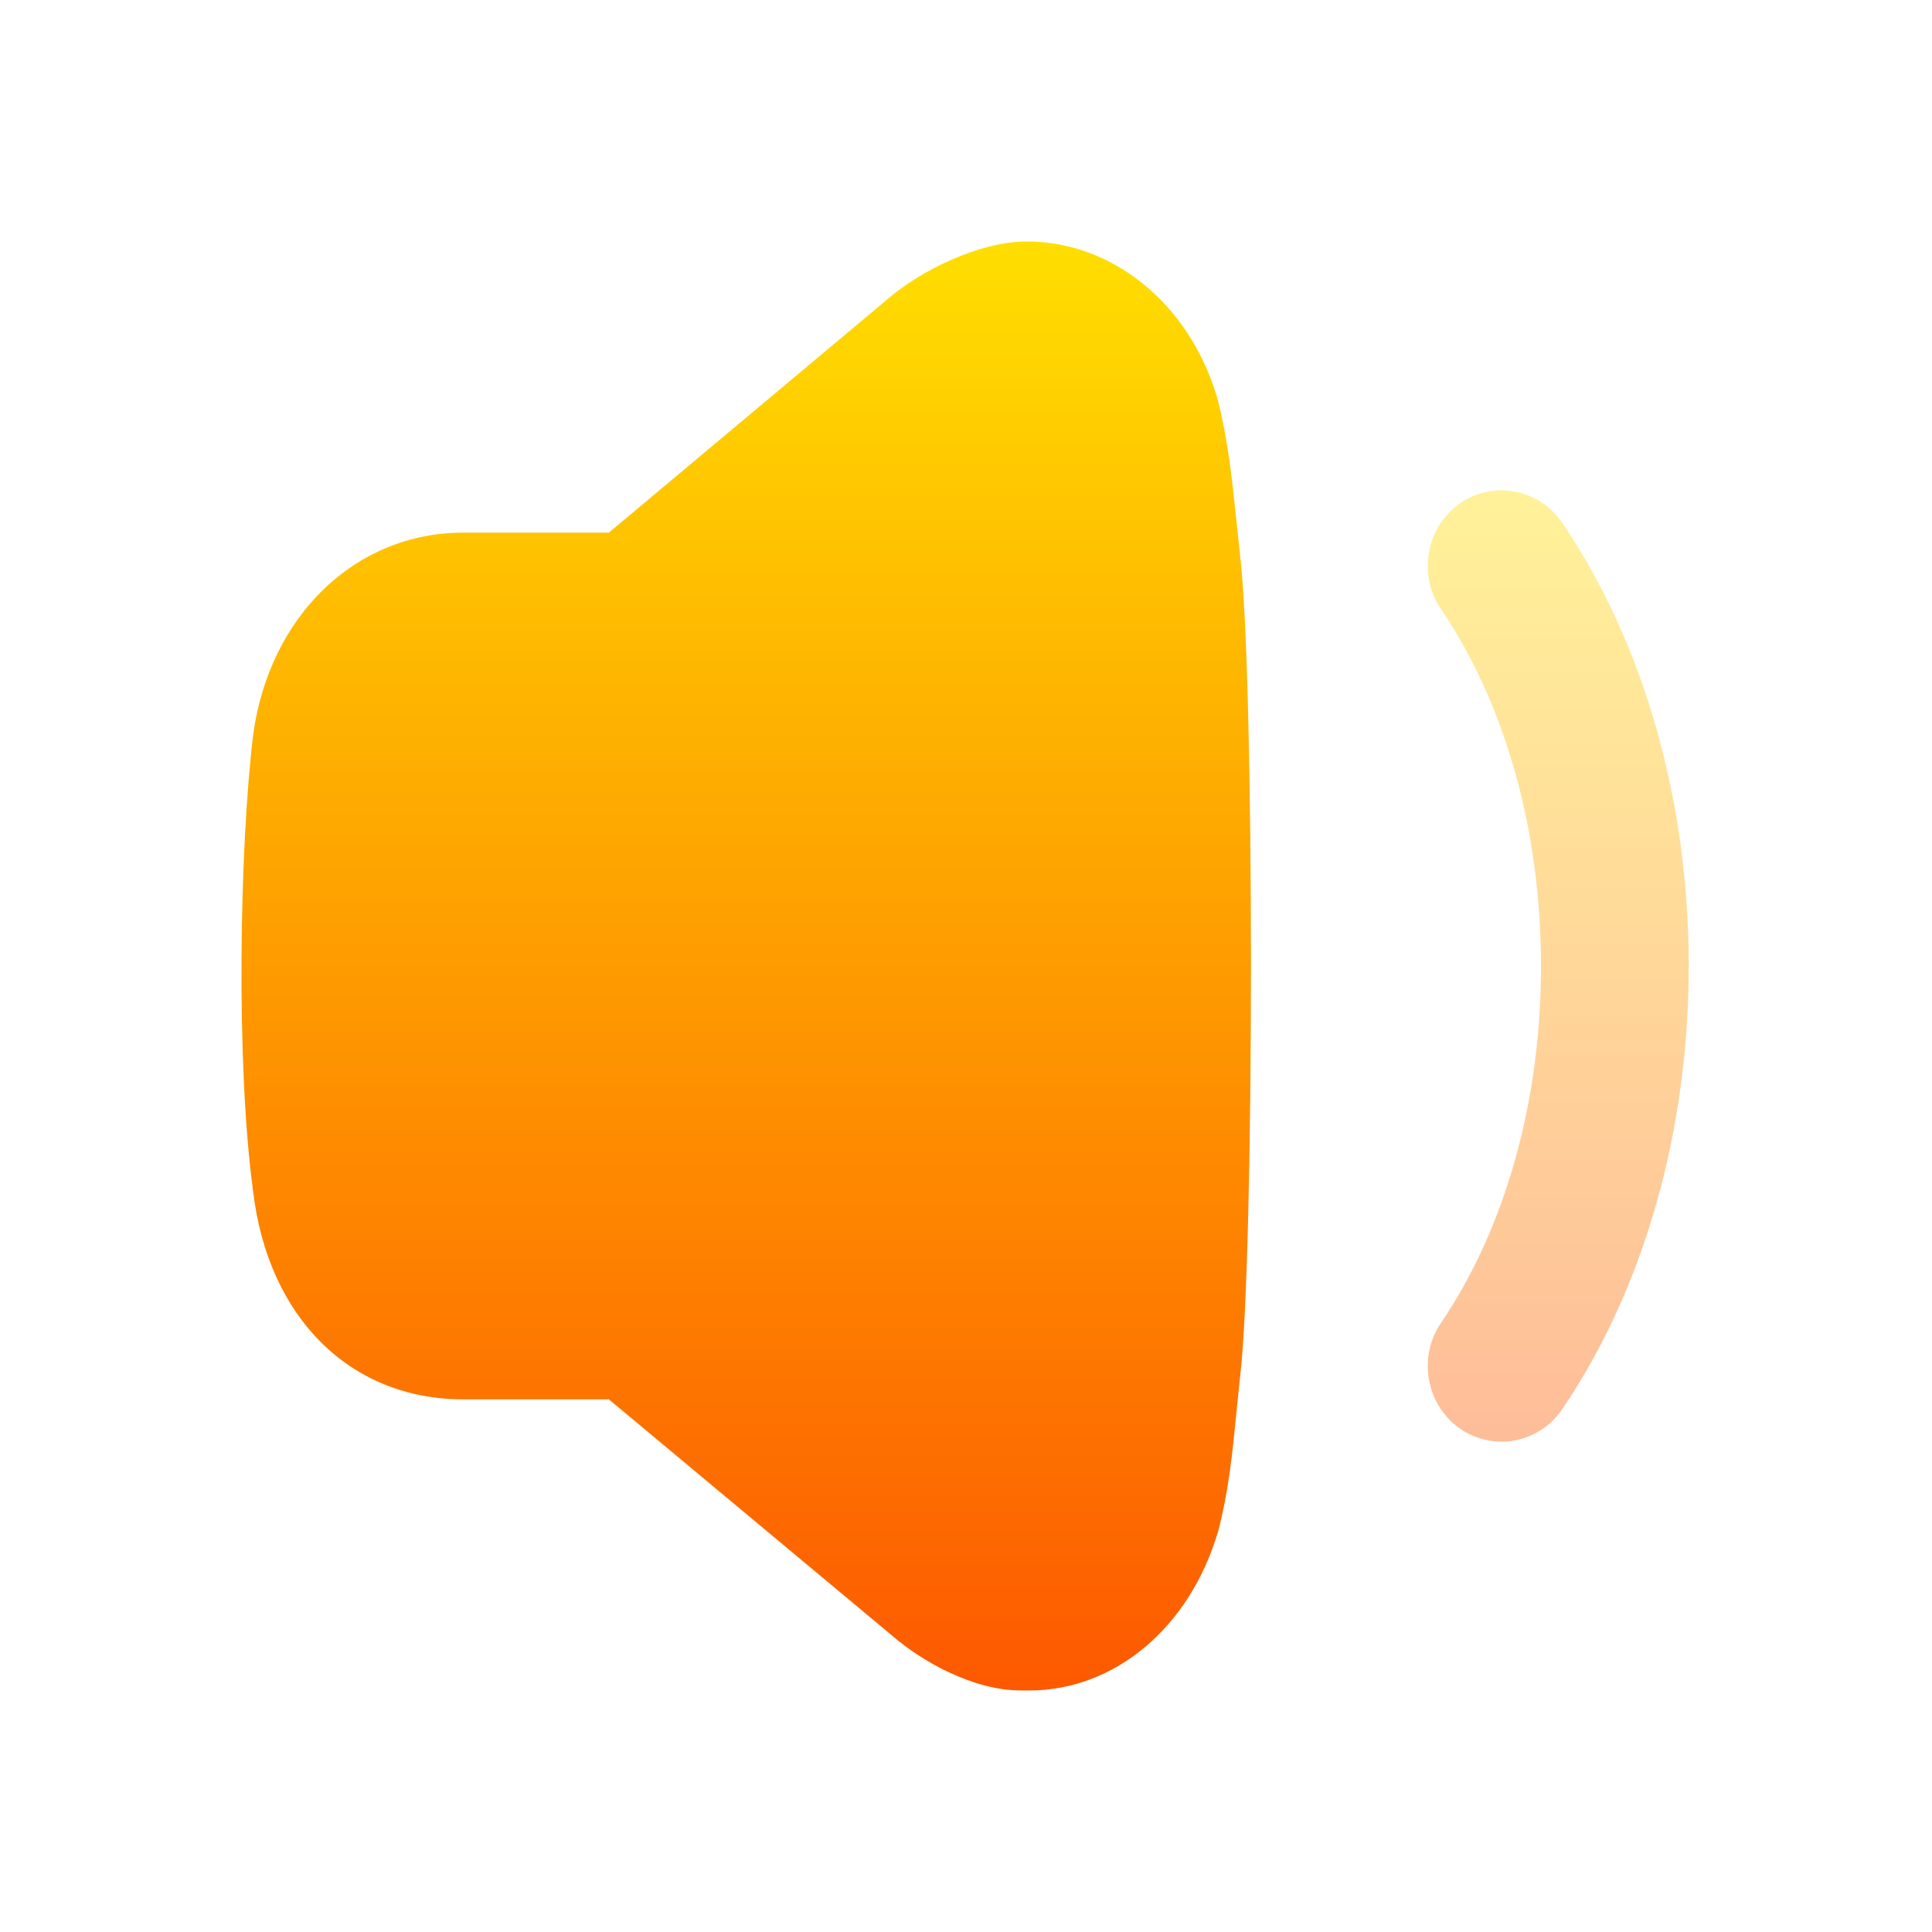
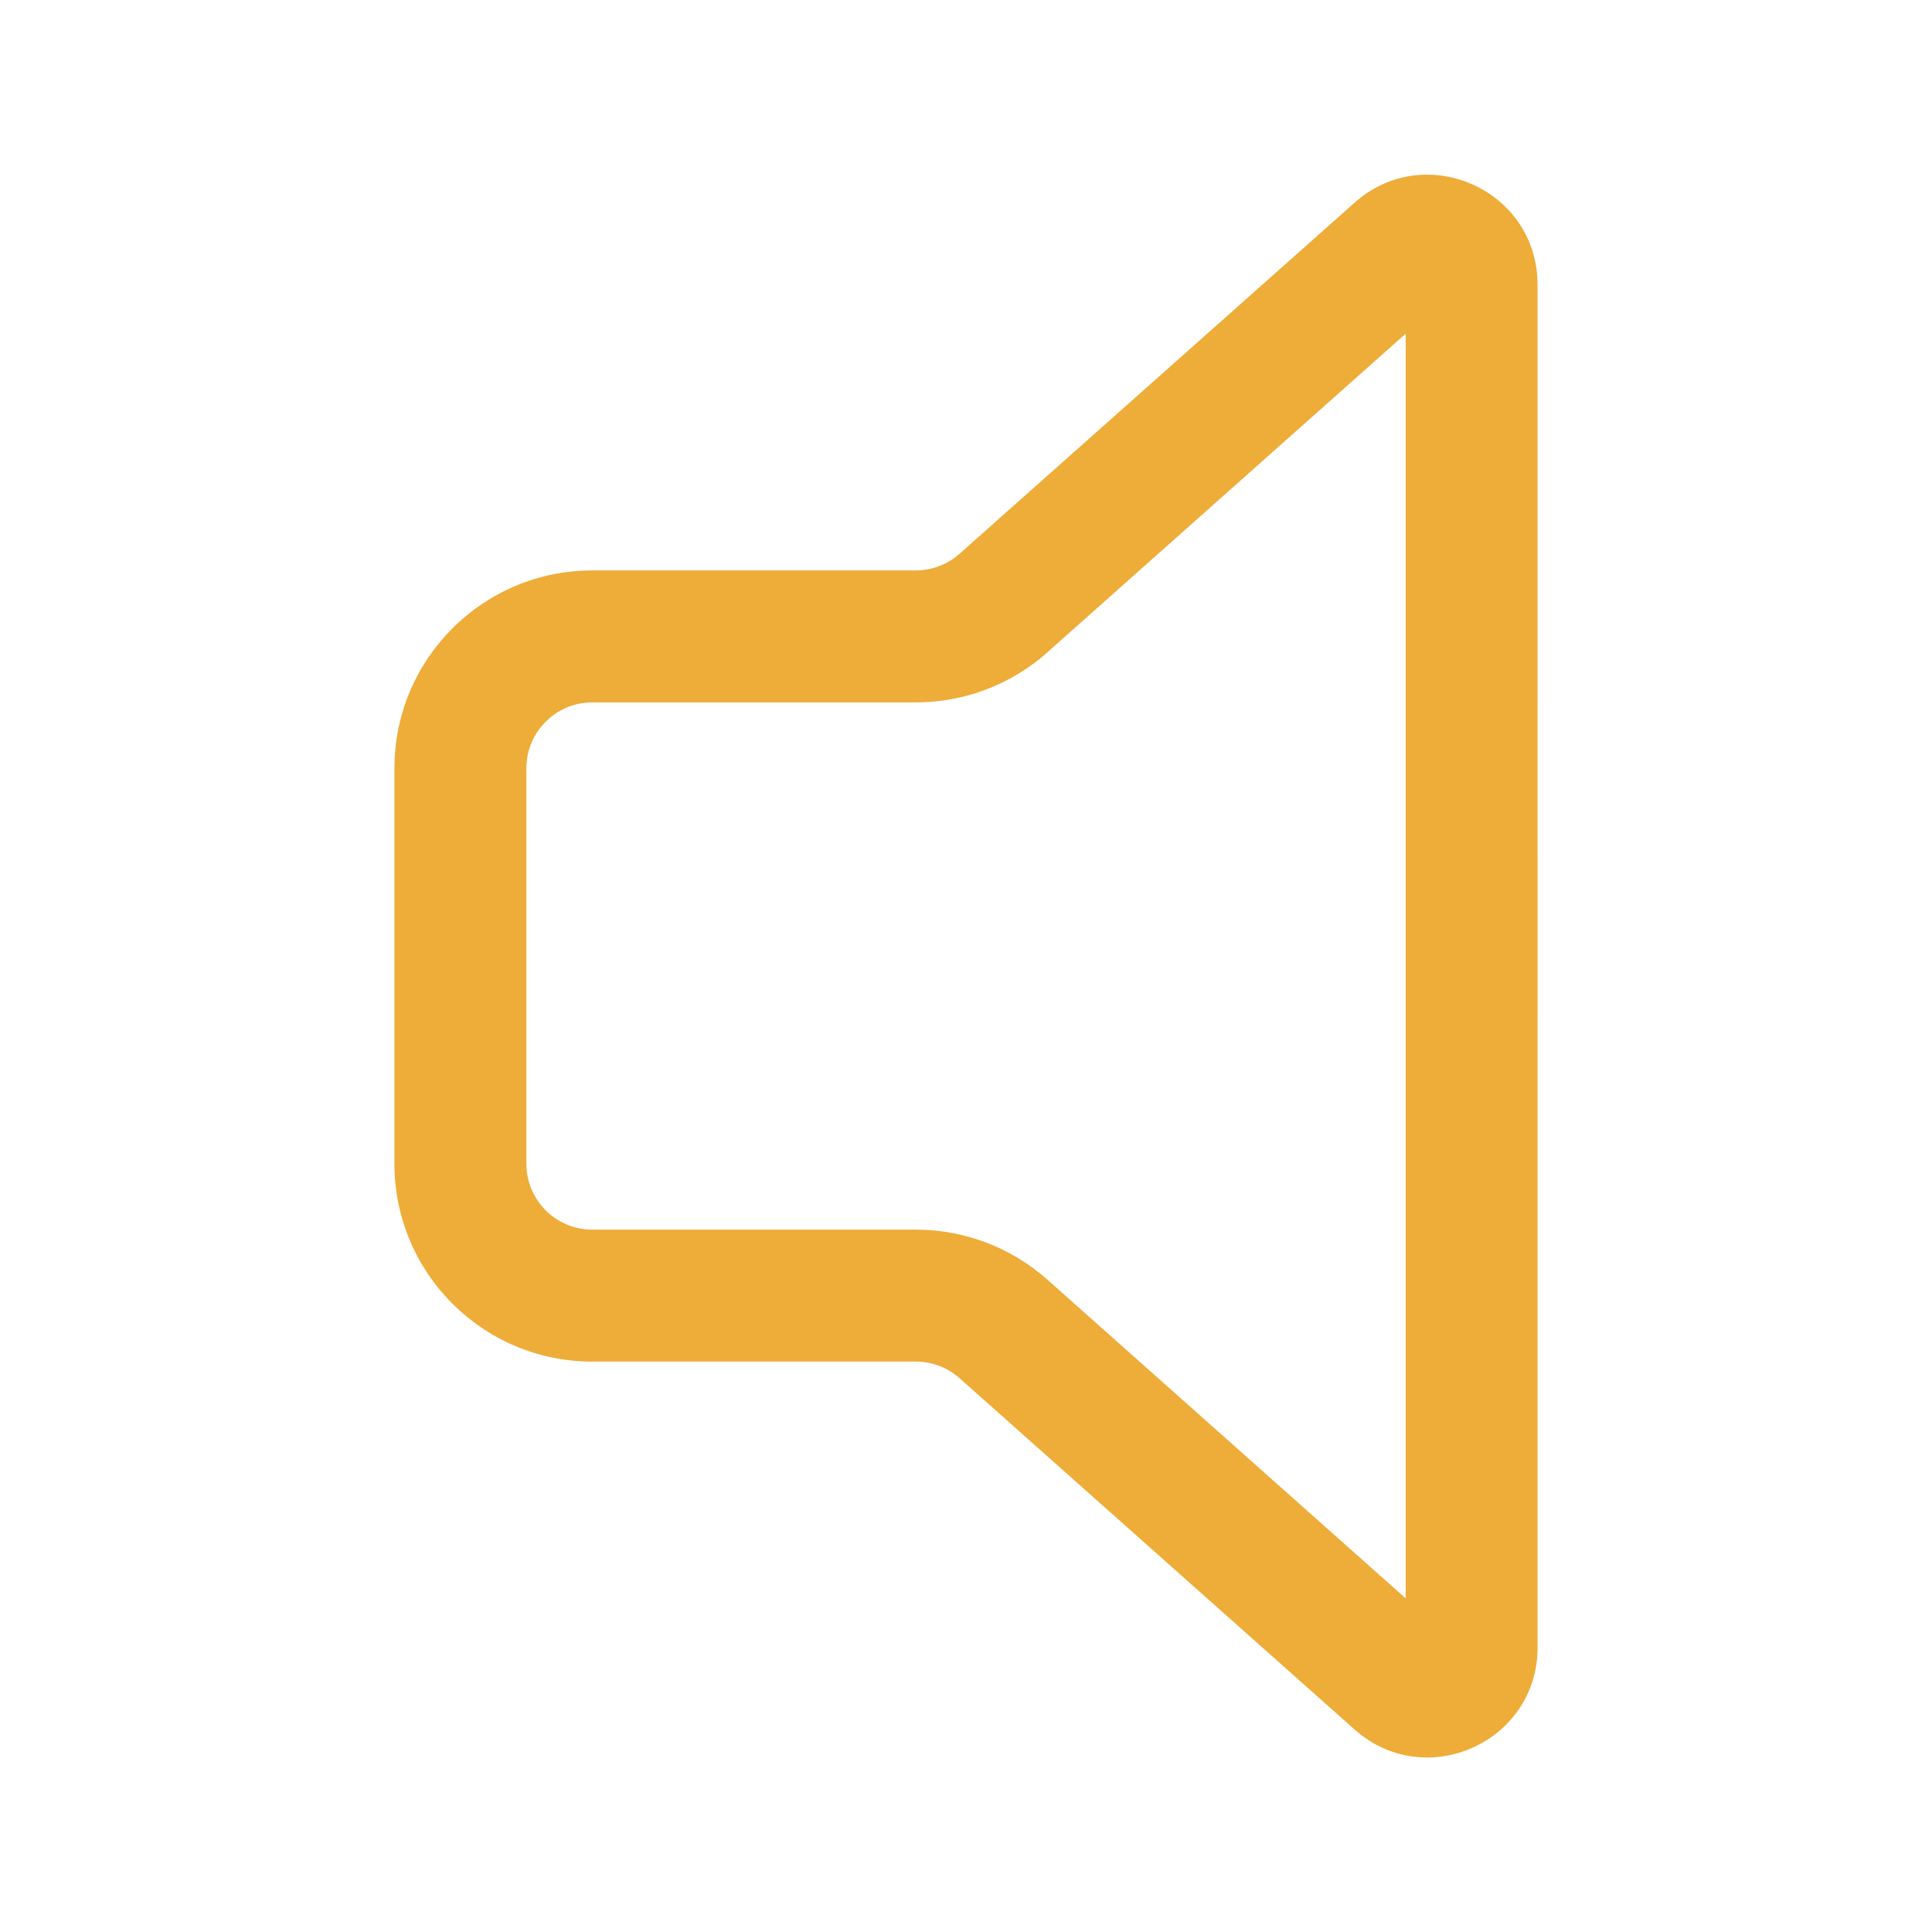
- <svg xmlns="http://www.w3.org/2000/svg" width="24" height="24" viewBox="0 0 24 24" fill="none">
-   <path d="M15.357 6.451C15.307 5.964 15.254 5.46 15.125 4.956C14.774 3.752 13.801 3 12.758 3C12.176 2.998 11.44 3.356 11.022 3.719L7.563 6.617H5.752C4.419 6.617 3.348 7.644 3.145 9.127C2.973 10.551 2.931 13.238 3.145 14.804C3.331 16.371 4.354 17.383 5.752 17.383H7.563L11.089 20.324C11.451 20.638 12.09 20.999 12.677 20.999C12.715 21 12.748 21 12.782 21C13.845 21 14.781 20.221 15.133 19.019C15.266 18.508 15.312 18.029 15.357 17.567L15.404 17.108C15.585 15.621 15.585 8.369 15.404 6.893L15.357 6.451Z" fill="url(#paint0_linear_19_69)" />
-   <path opacity="0.4" d="M19.407 6.495C19.118 6.069 18.547 5.963 18.128 6.258C17.714 6.556 17.611 7.142 17.9 7.566C18.702 8.748 19.143 10.322 19.143 12C19.143 13.677 18.702 15.252 17.9 16.434C17.611 16.858 17.714 17.444 18.129 17.742C18.285 17.851 18.466 17.909 18.653 17.909C18.953 17.909 19.235 17.758 19.407 17.505C20.419 16.013 20.978 14.058 20.978 12C20.978 9.942 20.419 7.987 19.407 6.495Z" fill="url(#paint1_linear_19_69)" />
-   <defs>
+ <svg xmlns="http://www.w3.org/2000/svg" width="24" height="24" viewBox="0 0 24 24" fill="none" version="1.1" id="svg5">
+   <defs id="defs5">
    <linearGradient id="paint0_linear_19_69" x1="9.27" y1="21" x2="9.27" y2="3" gradientUnits="userSpaceOnUse">
-       <stop stop-color="#FD5900" />
-       <stop offset="1" stop-color="#FFDE00" />
+       <stop stop-color="#FD5900" id="stop2" />
+       <stop offset="1" stop-color="#FFDE00" id="stop3" />
    </linearGradient>
    <linearGradient id="paint1_linear_19_69" x1="19.357" y1="17.909" x2="19.357" y2="6.091" gradientUnits="userSpaceOnUse">
-       <stop stop-color="#FD5900" />
-       <stop offset="1" stop-color="#FFDE00" />
+       <stop stop-color="#FD5900" id="stop4" />
+       <stop offset="1" stop-color="#FFDE00" id="stop5" />
    </linearGradient>
  </defs>
+   <g id="g1" transform="translate(0.5557782,-0.4018079)">
+     <g id="g8" transform="translate(1.628973)">
+       <path d="m 16.915,3.939 c 0,-1.179 -1.392,-1.802 -2.272,-1.02 L 9.736,7.28 C 9.586,7.414 9.392,7.487 9.192,7.488 H 5.173 c -1.357,0 -2.458,1.1 -2.458,2.458 v 4.912 c 7e-7,1.357 1.1,2.458 2.458,2.458 h 4.02 c 0.201,2.41e-4 0.394,0.074 0.544,0.208 l 4.906,4.363 c 0.88,0.782 2.273,0.157 2.273,-1.02 z M 10.826,8.505 15.277,4.547 V 20.257 L 10.826,16.298 C 10.376,15.898 9.795,15.677 9.193,15.677 H 5.173 c -0.452,0 -0.819,-0.367 -0.819,-0.819 V 9.946 c 0,-0.452 0.367,-0.819 0.819,-0.819 H 9.193 C 9.795,9.127 10.376,8.906 10.826,8.506 Z" fill="#212121" id="path1-3" style="fill:#eeac38;fill-opacity:1;stroke-width:1.092" />
+     </g>
+   </g>
</svg>
